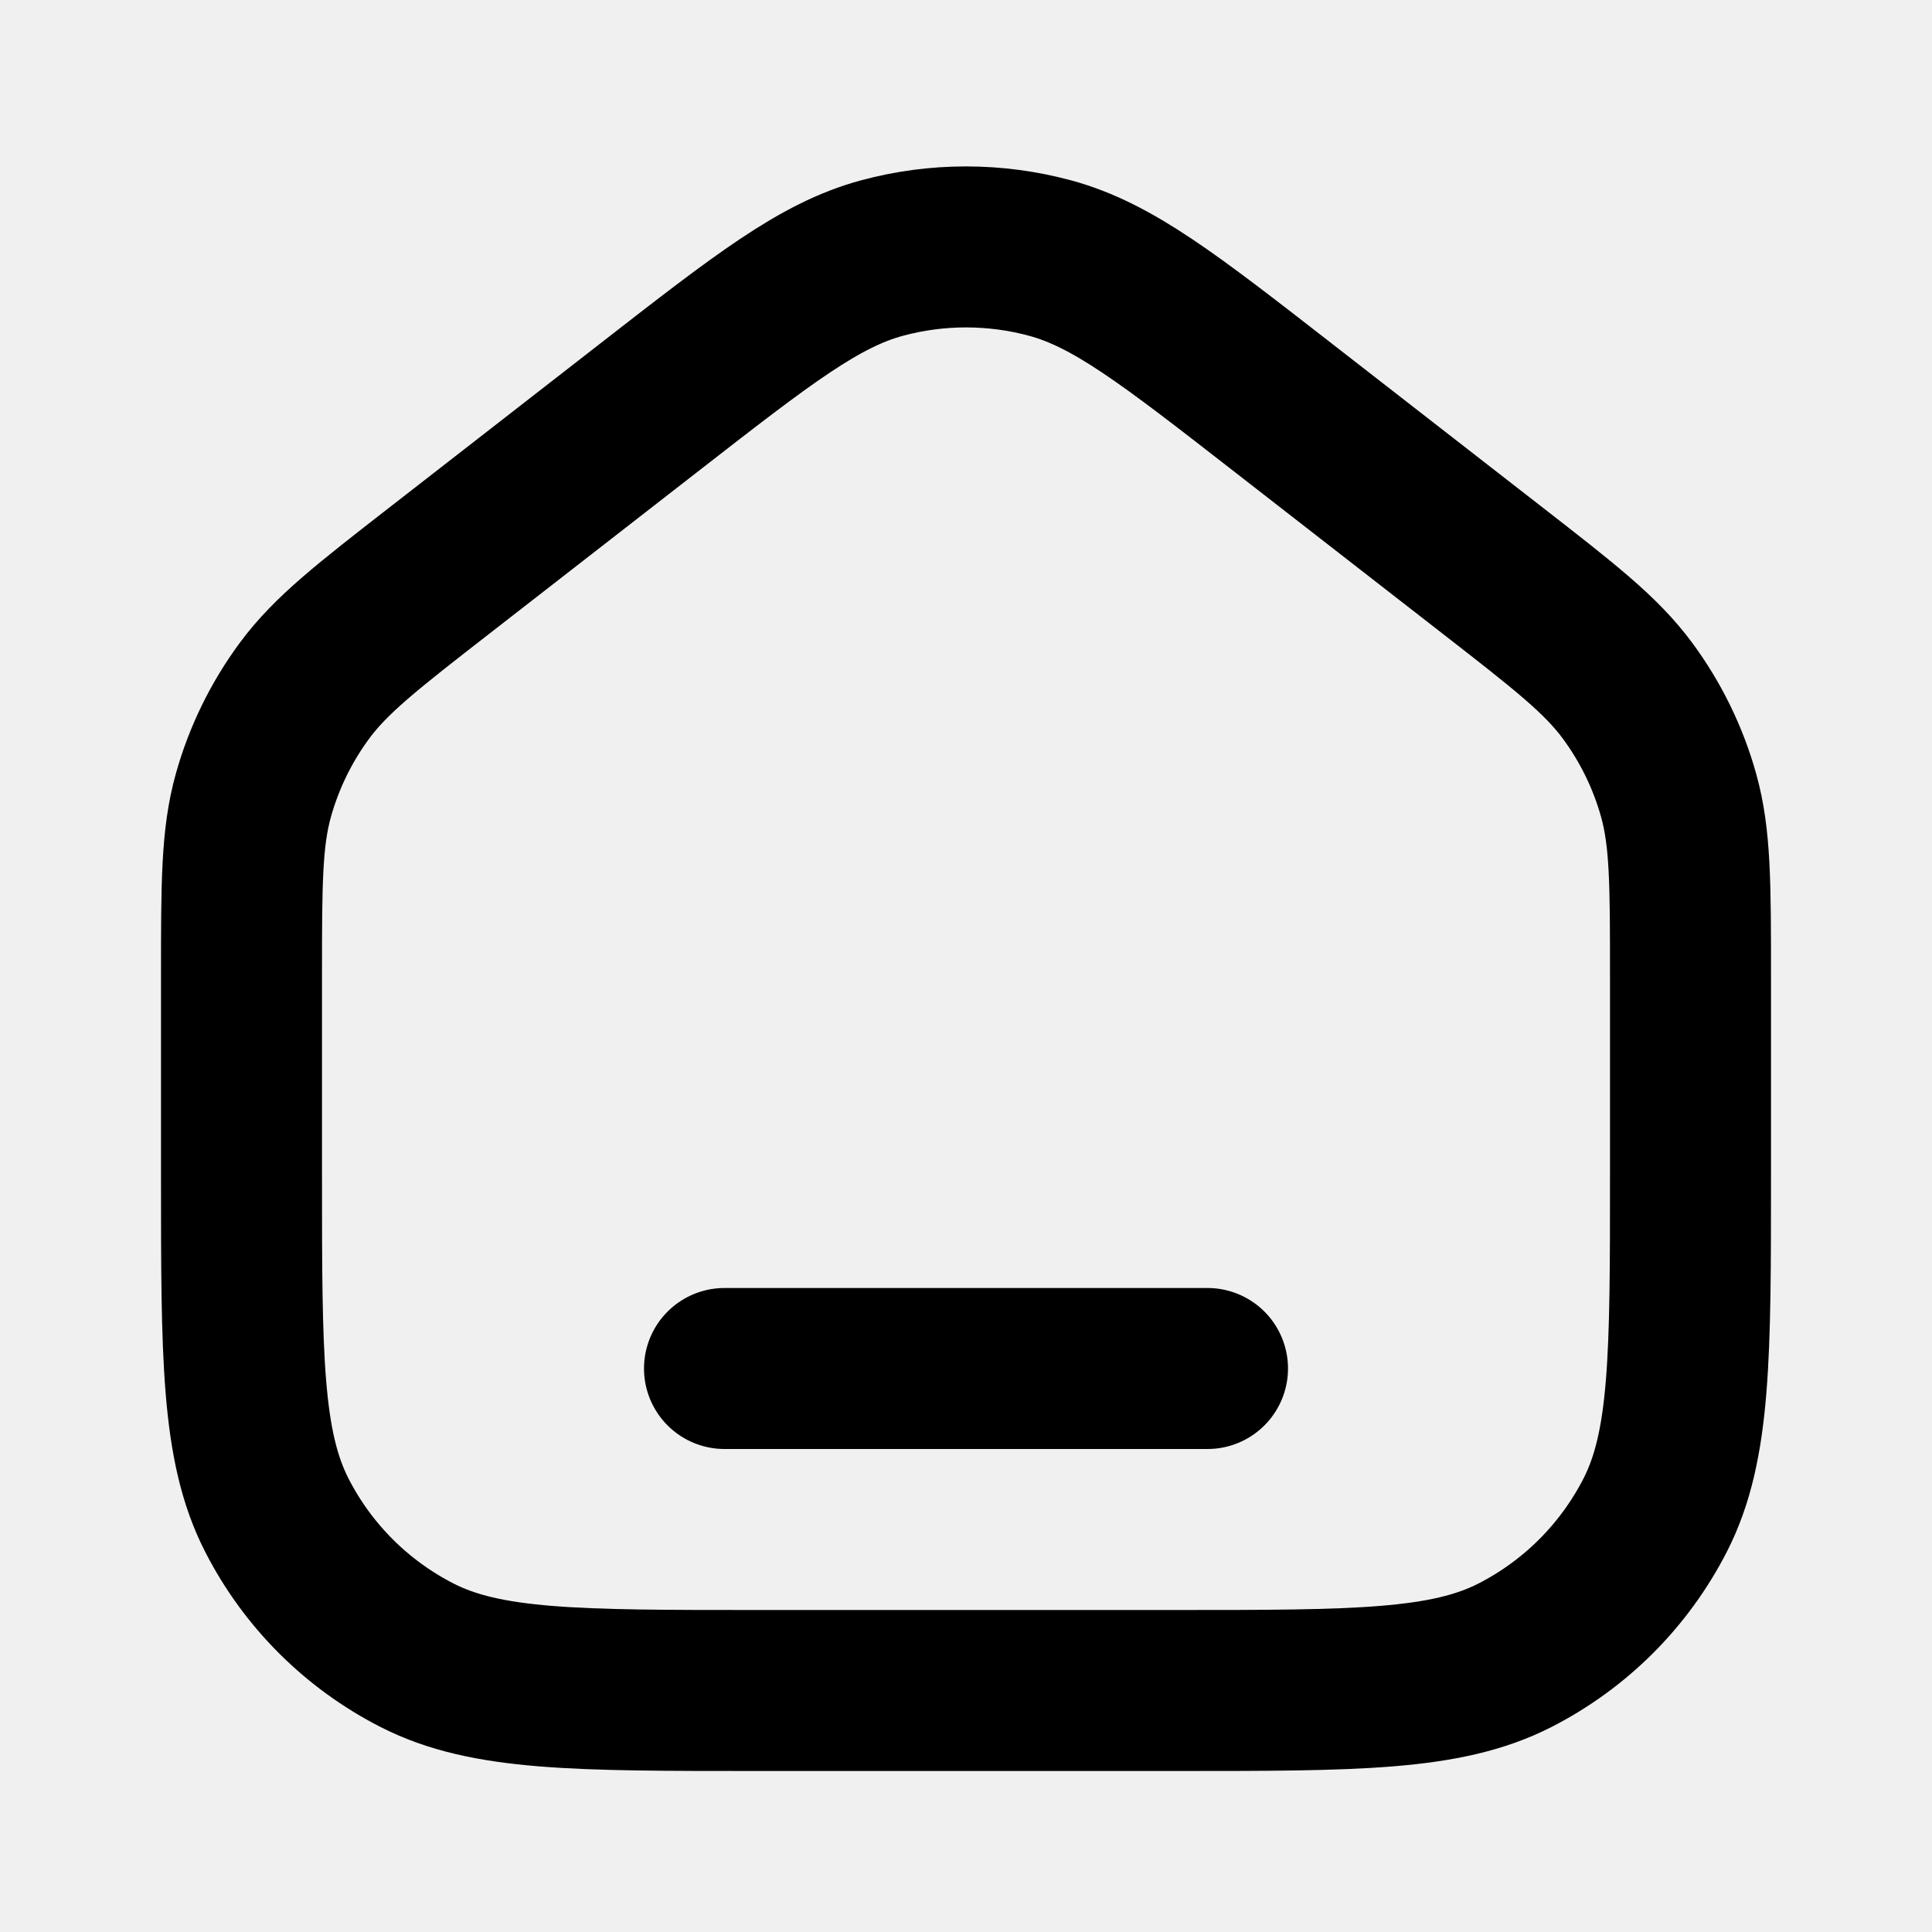
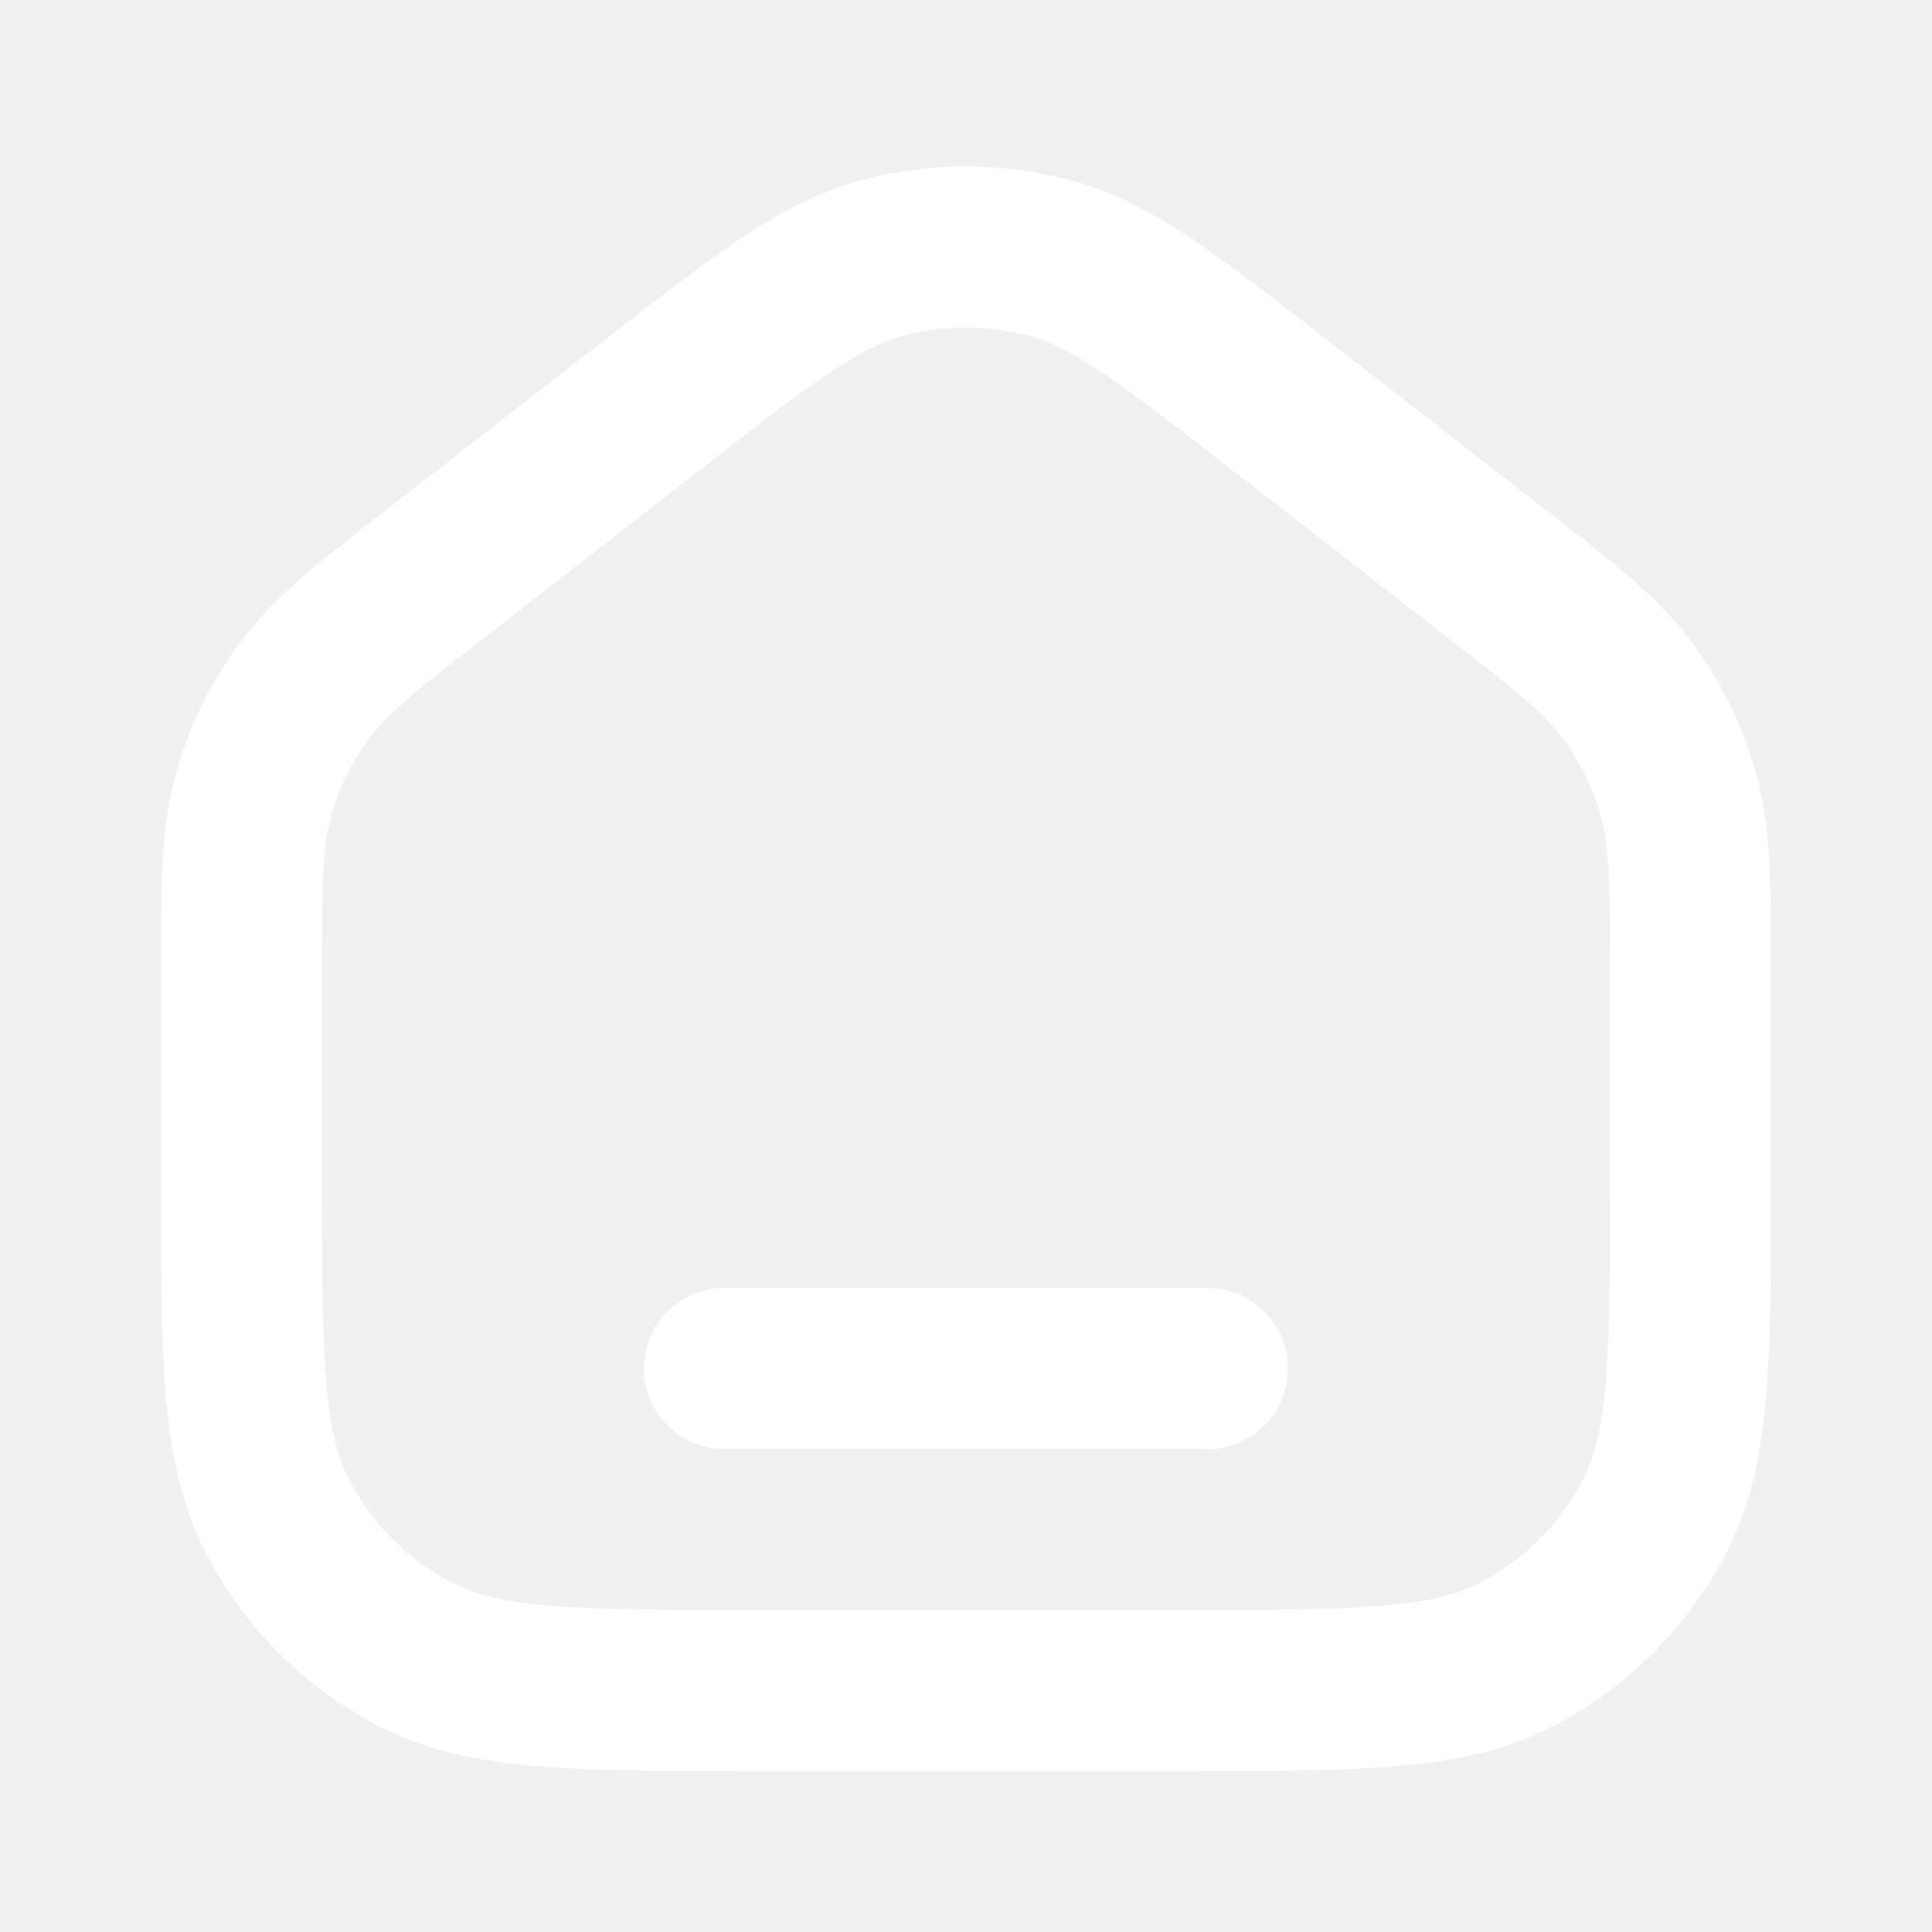
- <svg xmlns="http://www.w3.org/2000/svg" width="800px" height="800px" viewBox="0 0 24 24" fill="none">
-   <path d="M9 17H15M3 14.6V12.13C3 10.981 3 10.407 3.148 9.878C3.279 9.41 3.495 8.969 3.784 8.578C4.111 8.136 4.564 7.783 5.471 7.078L8.071 5.056C9.476 3.963 10.179 3.416 10.955 3.206C11.639 3.021 12.361 3.021 13.045 3.206C13.821 3.416 14.524 3.963 15.929 5.056L18.529 7.078C19.436 7.783 19.889 8.136 20.216 8.578C20.505 8.969 20.721 9.41 20.852 9.878C21 10.407 21 10.981 21 12.13V14.6C21 16.84 21 17.96 20.564 18.816C20.18 19.569 19.569 20.18 18.816 20.564C17.96 21 16.84 21 14.6 21H9.4C7.16 21 6.04 21 5.184 20.564C4.431 20.18 3.819 19.569 3.436 18.816C3 17.96 3 16.84 3 14.6Z" stroke="#000000" stroke-width="2" stroke-linecap="round" stroke-linejoin="round" />
+ <svg xmlns="http://www.w3.org/2000/svg" width="2em" height="2em" viewBox="0 0 24 24" fill="none">
+   <path d="M9 17H15M3 14.6V12.13C3 10.981 3 10.407 3.148 9.878C3.279 9.41 3.495 8.969 3.784 8.578C4.111 8.136 4.564 7.783 5.471 7.078L8.071 5.056C9.476 3.963 10.179 3.416 10.955 3.206C11.639 3.021 12.361 3.021 13.045 3.206C13.821 3.416 14.524 3.963 15.929 5.056L18.529 7.078C19.436 7.783 19.889 8.136 20.216 8.578C20.505 8.969 20.721 9.41 20.852 9.878C21 10.407 21 10.981 21 12.13V14.6C21 16.84 21 17.96 20.564 18.816C20.18 19.569 19.569 20.18 18.816 20.564C17.96 21 16.84 21 14.6 21H9.4C7.16 21 6.04 21 5.184 20.564C4.431 20.18 3.819 19.569 3.436 18.816C3 17.96 3 16.84 3 14.6Z" stroke="#FFFFFF" stroke-width="2" stroke-linecap="round" stroke-linejoin="round" />
</svg>
